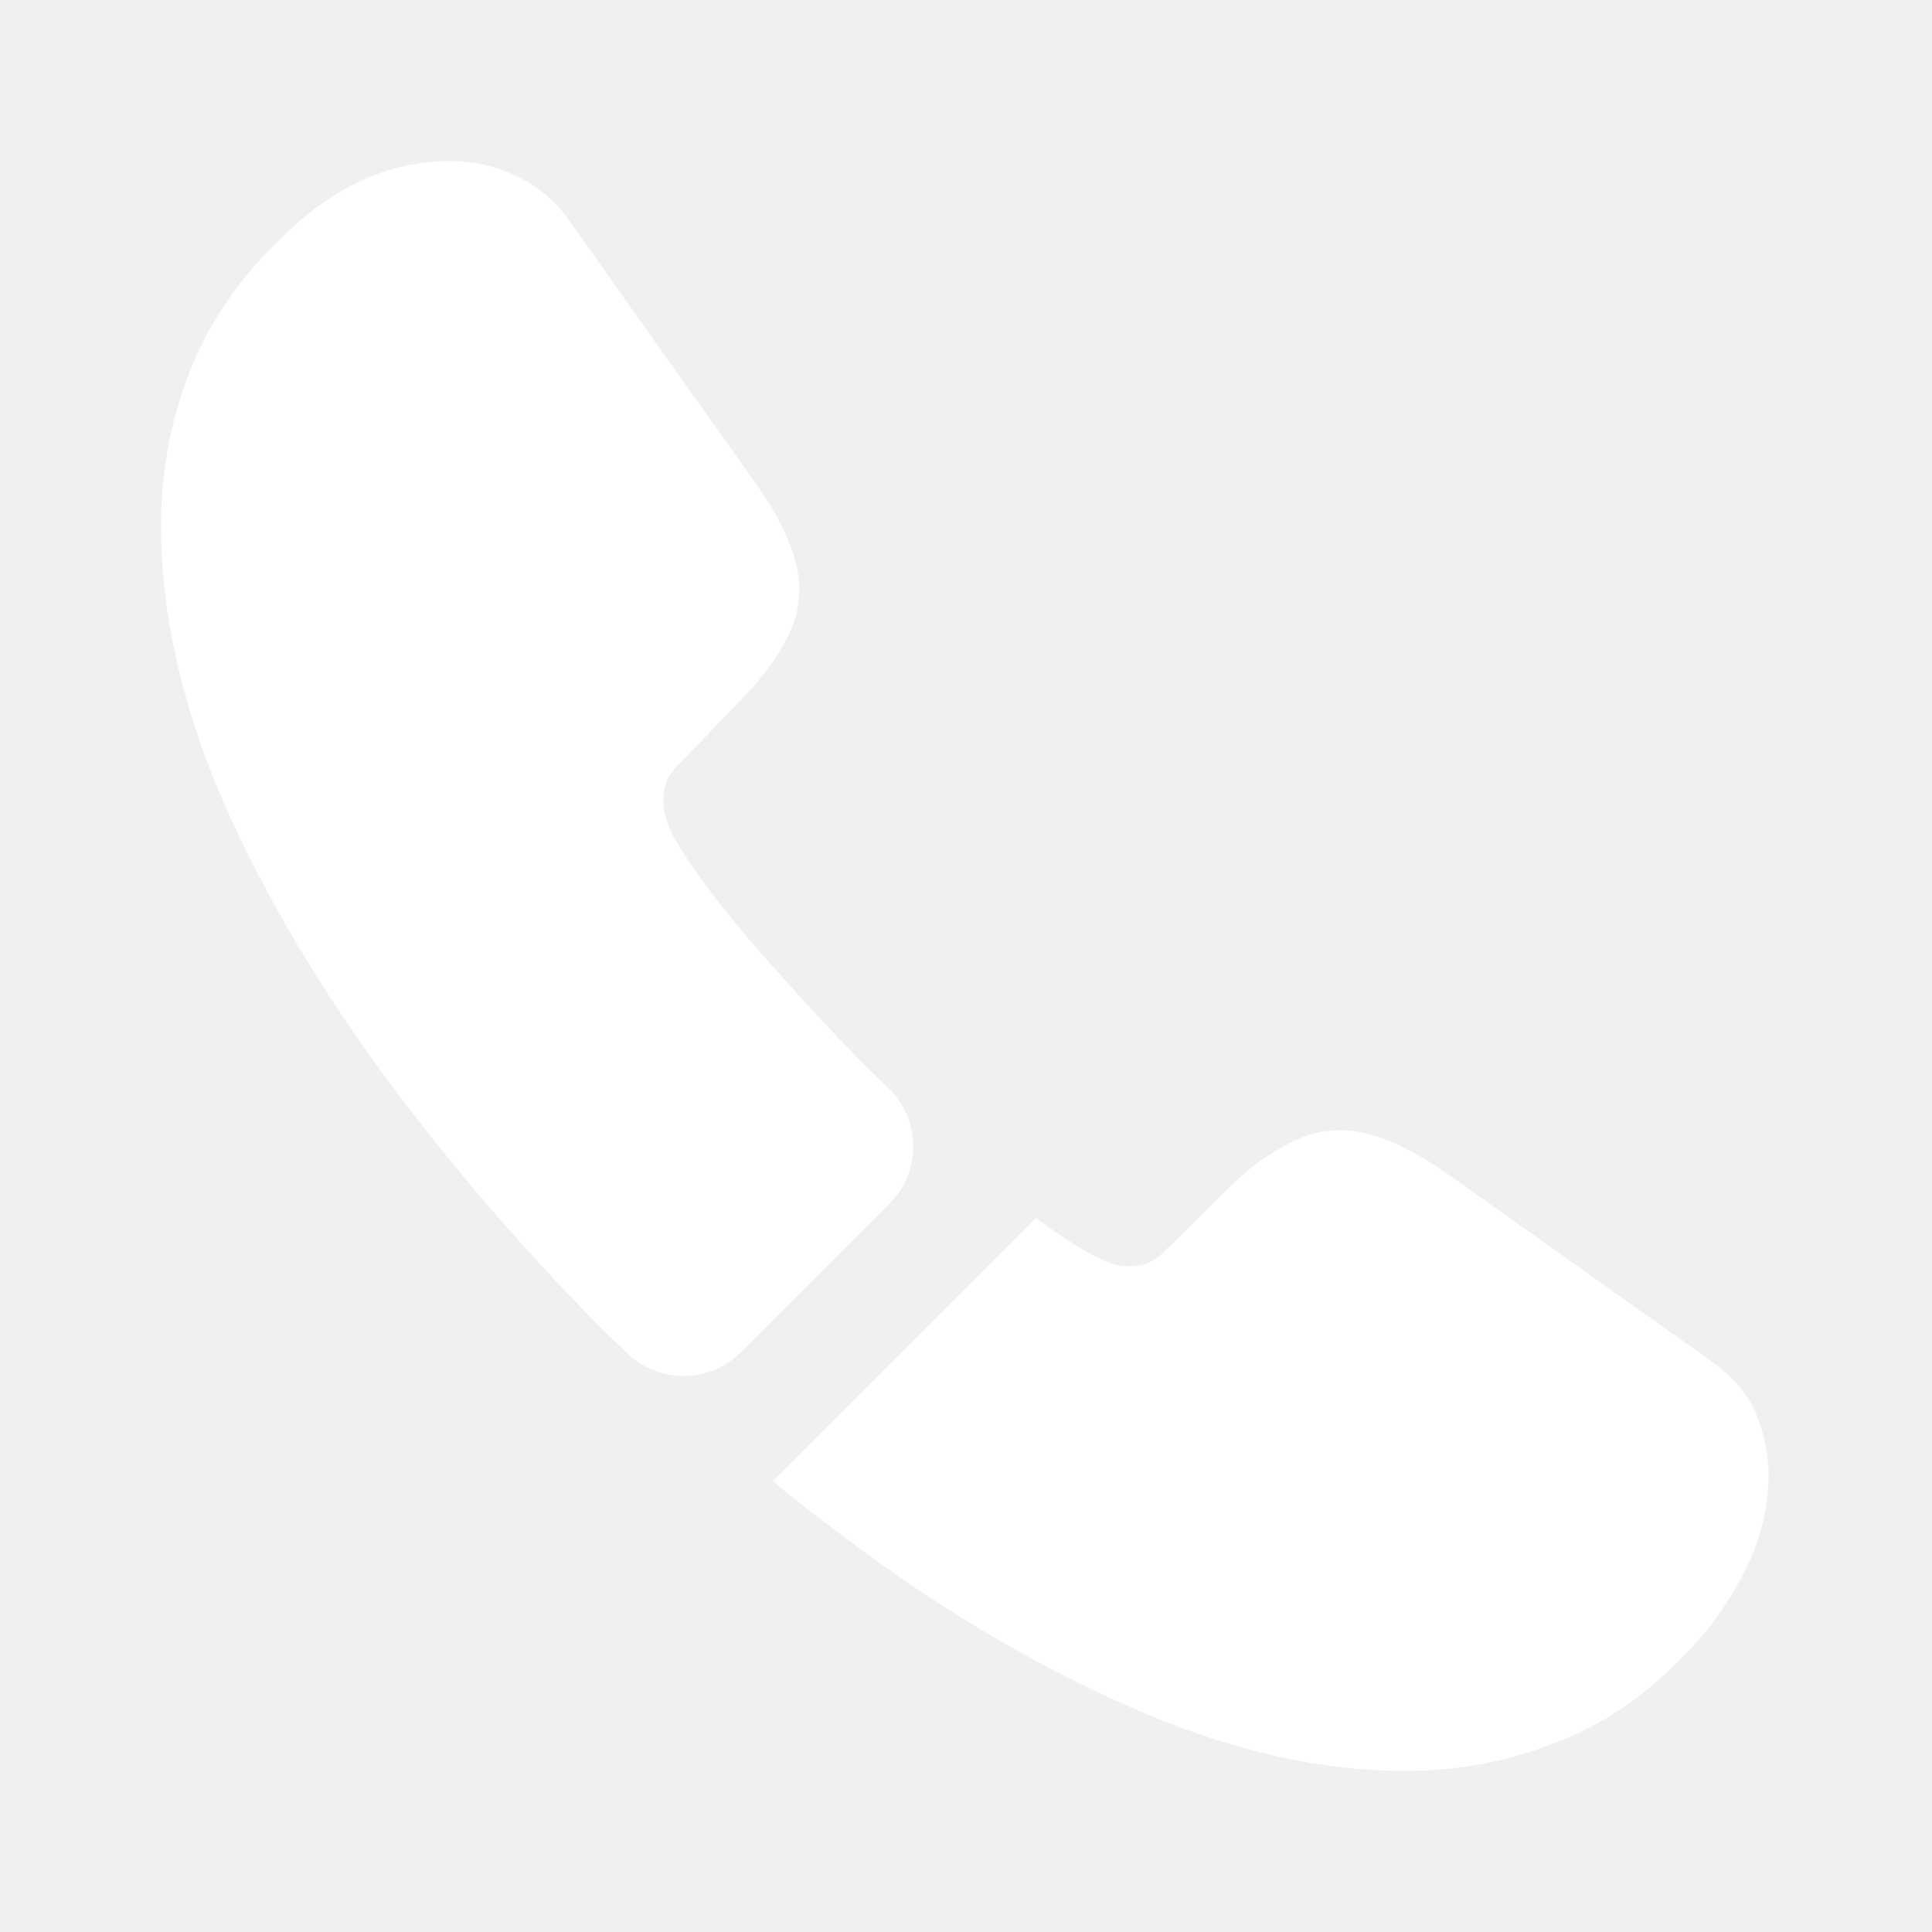
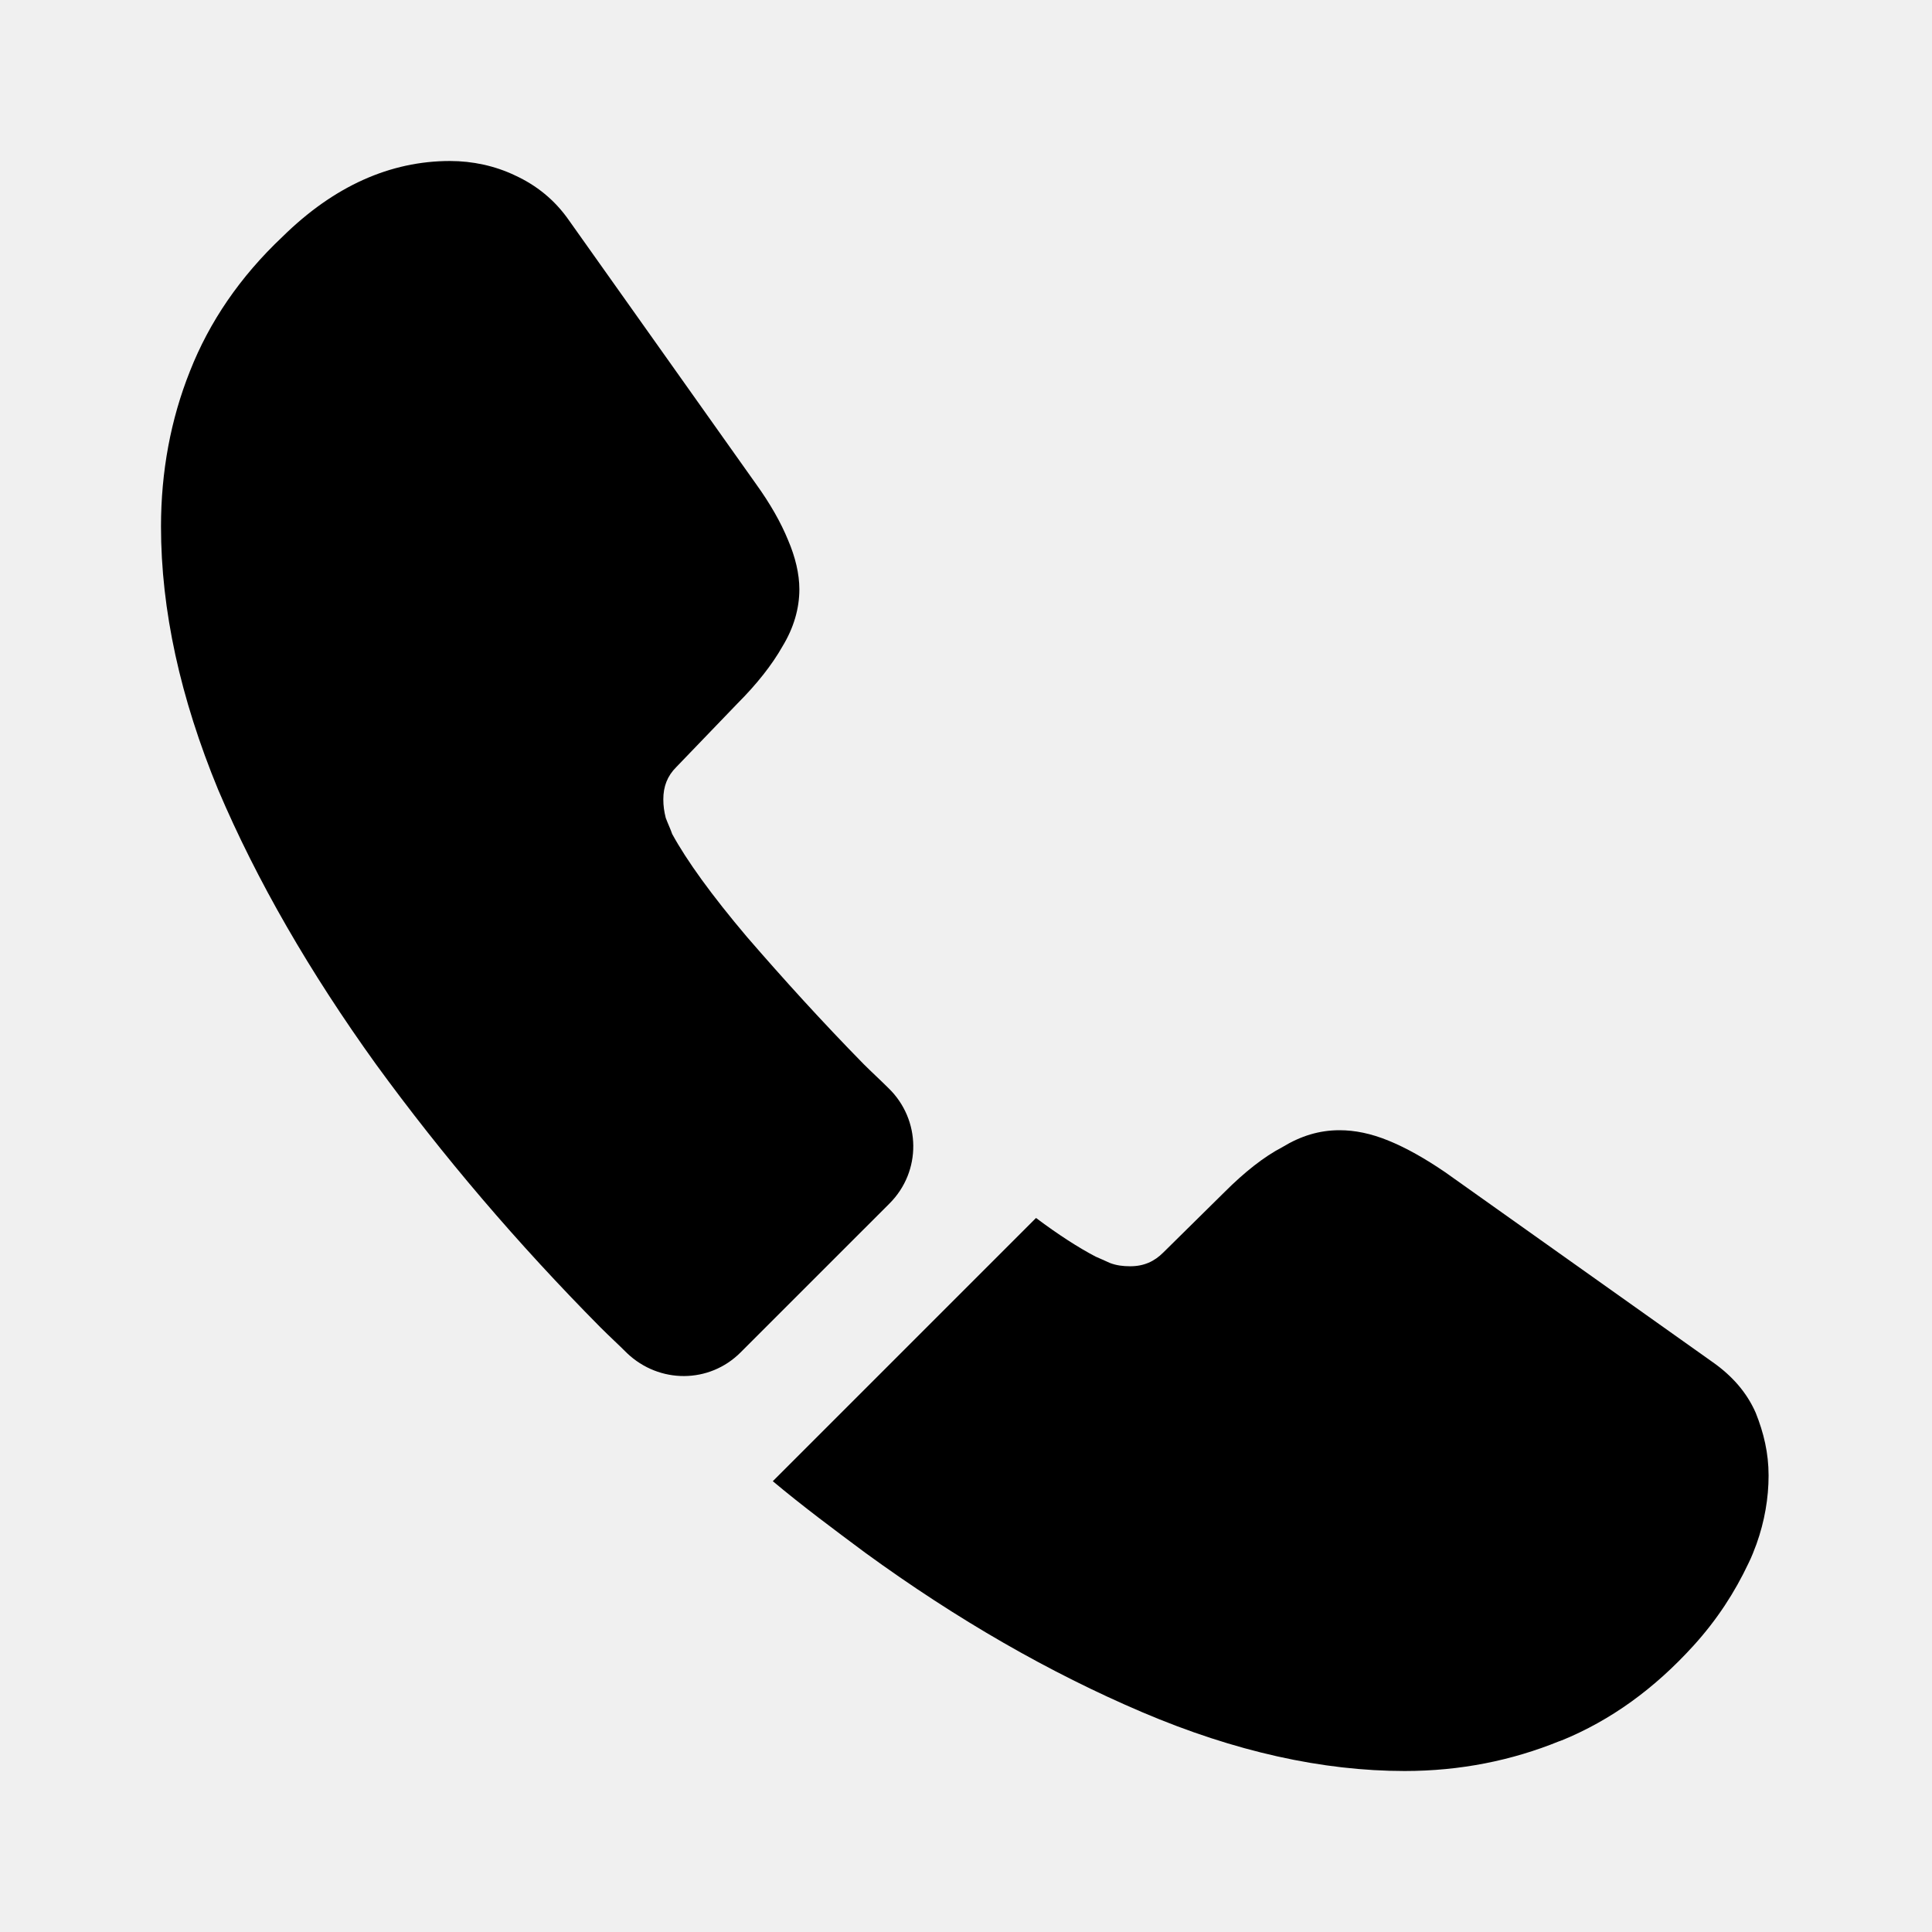
<svg xmlns="http://www.w3.org/2000/svg" width="24" height="24" viewBox="0 0 24 24" fill="none">
-   <path d="M11.05 14.95L9.2 16.8C8.81 17.19 8.19 17.19 7.79 16.81C7.68 16.7 7.57 16.6 7.46 16.49C6.43 15.45 5.5 14.36 4.67 13.22C3.85 12.08 3.19 10.94 2.71 9.81C2.24 8.67 2 7.58 2 6.54C2 5.86 2.12 5.21 2.36 4.61C2.6 4 2.98 3.44 3.51 2.94C4.15 2.31 4.85 2 5.59 2C5.87 2 6.15 2.06 6.4 2.18C6.66 2.3 6.89 2.48 7.07 2.74L9.39 6.01C9.57 6.26 9.7 6.49 9.79 6.71C9.88 6.92 9.93 7.13 9.93 7.32C9.93 7.56 9.86 7.8 9.72 8.03C9.59 8.26 9.4 8.5 9.16 8.74L8.4 9.53C8.29 9.64 8.24 9.77 8.24 9.93C8.24 10.01 8.25 10.08 8.27 10.16C8.3 10.24 8.33 10.3 8.35 10.36C8.53 10.69 8.84 11.12 9.28 11.64C9.73 12.16 10.21 12.69 10.73 13.22C10.83 13.32 10.94 13.42 11.04 13.52C11.44 13.91 11.45 14.55 11.05 14.95Z" fill="#fff" />
-   <path d="M21.97 18.33C21.97 18.61 21.92 18.9 21.82 19.18C21.79 19.26 21.76 19.34 21.72 19.42C21.55 19.78 21.33 20.12 21.04 20.44C20.55 20.98 20.01 21.37 19.4 21.62C19.39 21.62 19.38 21.63 19.37 21.63C18.78 21.87 18.14 22 17.45 22C16.43 22 15.34 21.76 14.19 21.27C13.04 20.78 11.89 20.12 10.75 19.29C10.36 19 9.97 18.71 9.6 18.4L12.87 15.13C13.15 15.34 13.4 15.5 13.61 15.61C13.66 15.63 13.72 15.66 13.79 15.69C13.87 15.72 13.95 15.73 14.04 15.73C14.21 15.73 14.34 15.67 14.45 15.56L15.21 14.81C15.46 14.56 15.7 14.37 15.93 14.25C16.16 14.11 16.39 14.04 16.64 14.04C16.83 14.04 17.03 14.08 17.25 14.17C17.47 14.26 17.7 14.39 17.95 14.56L21.26 16.91C21.52 17.09 21.7 17.3 21.81 17.55C21.91 17.8 21.97 18.05 21.97 18.33Z" fill="#fff" />
+   <path d="M11.05 14.95L9.2 16.8C8.81 17.19 8.19 17.19 7.79 16.81C7.68 16.7 7.57 16.6 7.46 16.49C6.43 15.45 5.5 14.36 4.67 13.22C3.85 12.08 3.19 10.94 2.71 9.81C2.24 8.67 2 7.58 2 6.54C2 5.86 2.12 5.21 2.36 4.61C2.6 4 2.98 3.44 3.51 2.94C4.15 2.31 4.85 2 5.59 2C5.87 2 6.15 2.06 6.4 2.18C6.66 2.3 6.89 2.48 7.07 2.74L9.39 6.01C9.57 6.26 9.7 6.49 9.79 6.71C9.88 6.92 9.93 7.13 9.93 7.32C9.93 7.56 9.86 7.8 9.72 8.03C9.59 8.26 9.4 8.5 9.16 8.74L8.4 9.53C8.29 9.64 8.24 9.77 8.24 9.93C8.24 10.01 8.25 10.08 8.27 10.16C8.3 10.24 8.33 10.3 8.35 10.36C8.53 10.69 8.84 11.12 9.28 11.64C9.73 12.16 10.21 12.69 10.73 13.22C10.83 13.32 10.94 13.42 11.04 13.52C11.44 13.91 11.45 14.55 11.05 14.95Z" fill="#000" />
+   <path d="M21.97 18.33C21.97 18.61 21.92 18.9 21.82 19.18C21.79 19.26 21.76 19.34 21.72 19.42C21.55 19.78 21.33 20.12 21.04 20.44C20.55 20.98 20.01 21.37 19.4 21.62C19.39 21.62 19.38 21.63 19.37 21.63C18.78 21.87 18.14 22 17.45 22C16.43 22 15.34 21.76 14.19 21.27C13.04 20.78 11.89 20.12 10.75 19.29C10.36 19 9.97 18.71 9.6 18.4L12.87 15.13C13.15 15.34 13.4 15.5 13.61 15.61C13.66 15.63 13.72 15.66 13.79 15.69C13.87 15.72 13.95 15.73 14.04 15.73C14.21 15.73 14.34 15.67 14.45 15.56L15.21 14.81C15.46 14.56 15.7 14.37 15.93 14.25C16.16 14.11 16.39 14.04 16.64 14.04C16.83 14.04 17.03 14.08 17.25 14.17C17.47 14.26 17.7 14.39 17.95 14.56L21.26 16.91C21.52 17.09 21.7 17.3 21.81 17.55C21.91 17.8 21.97 18.05 21.97 18.33Z" fill="#000" />
</svg>
